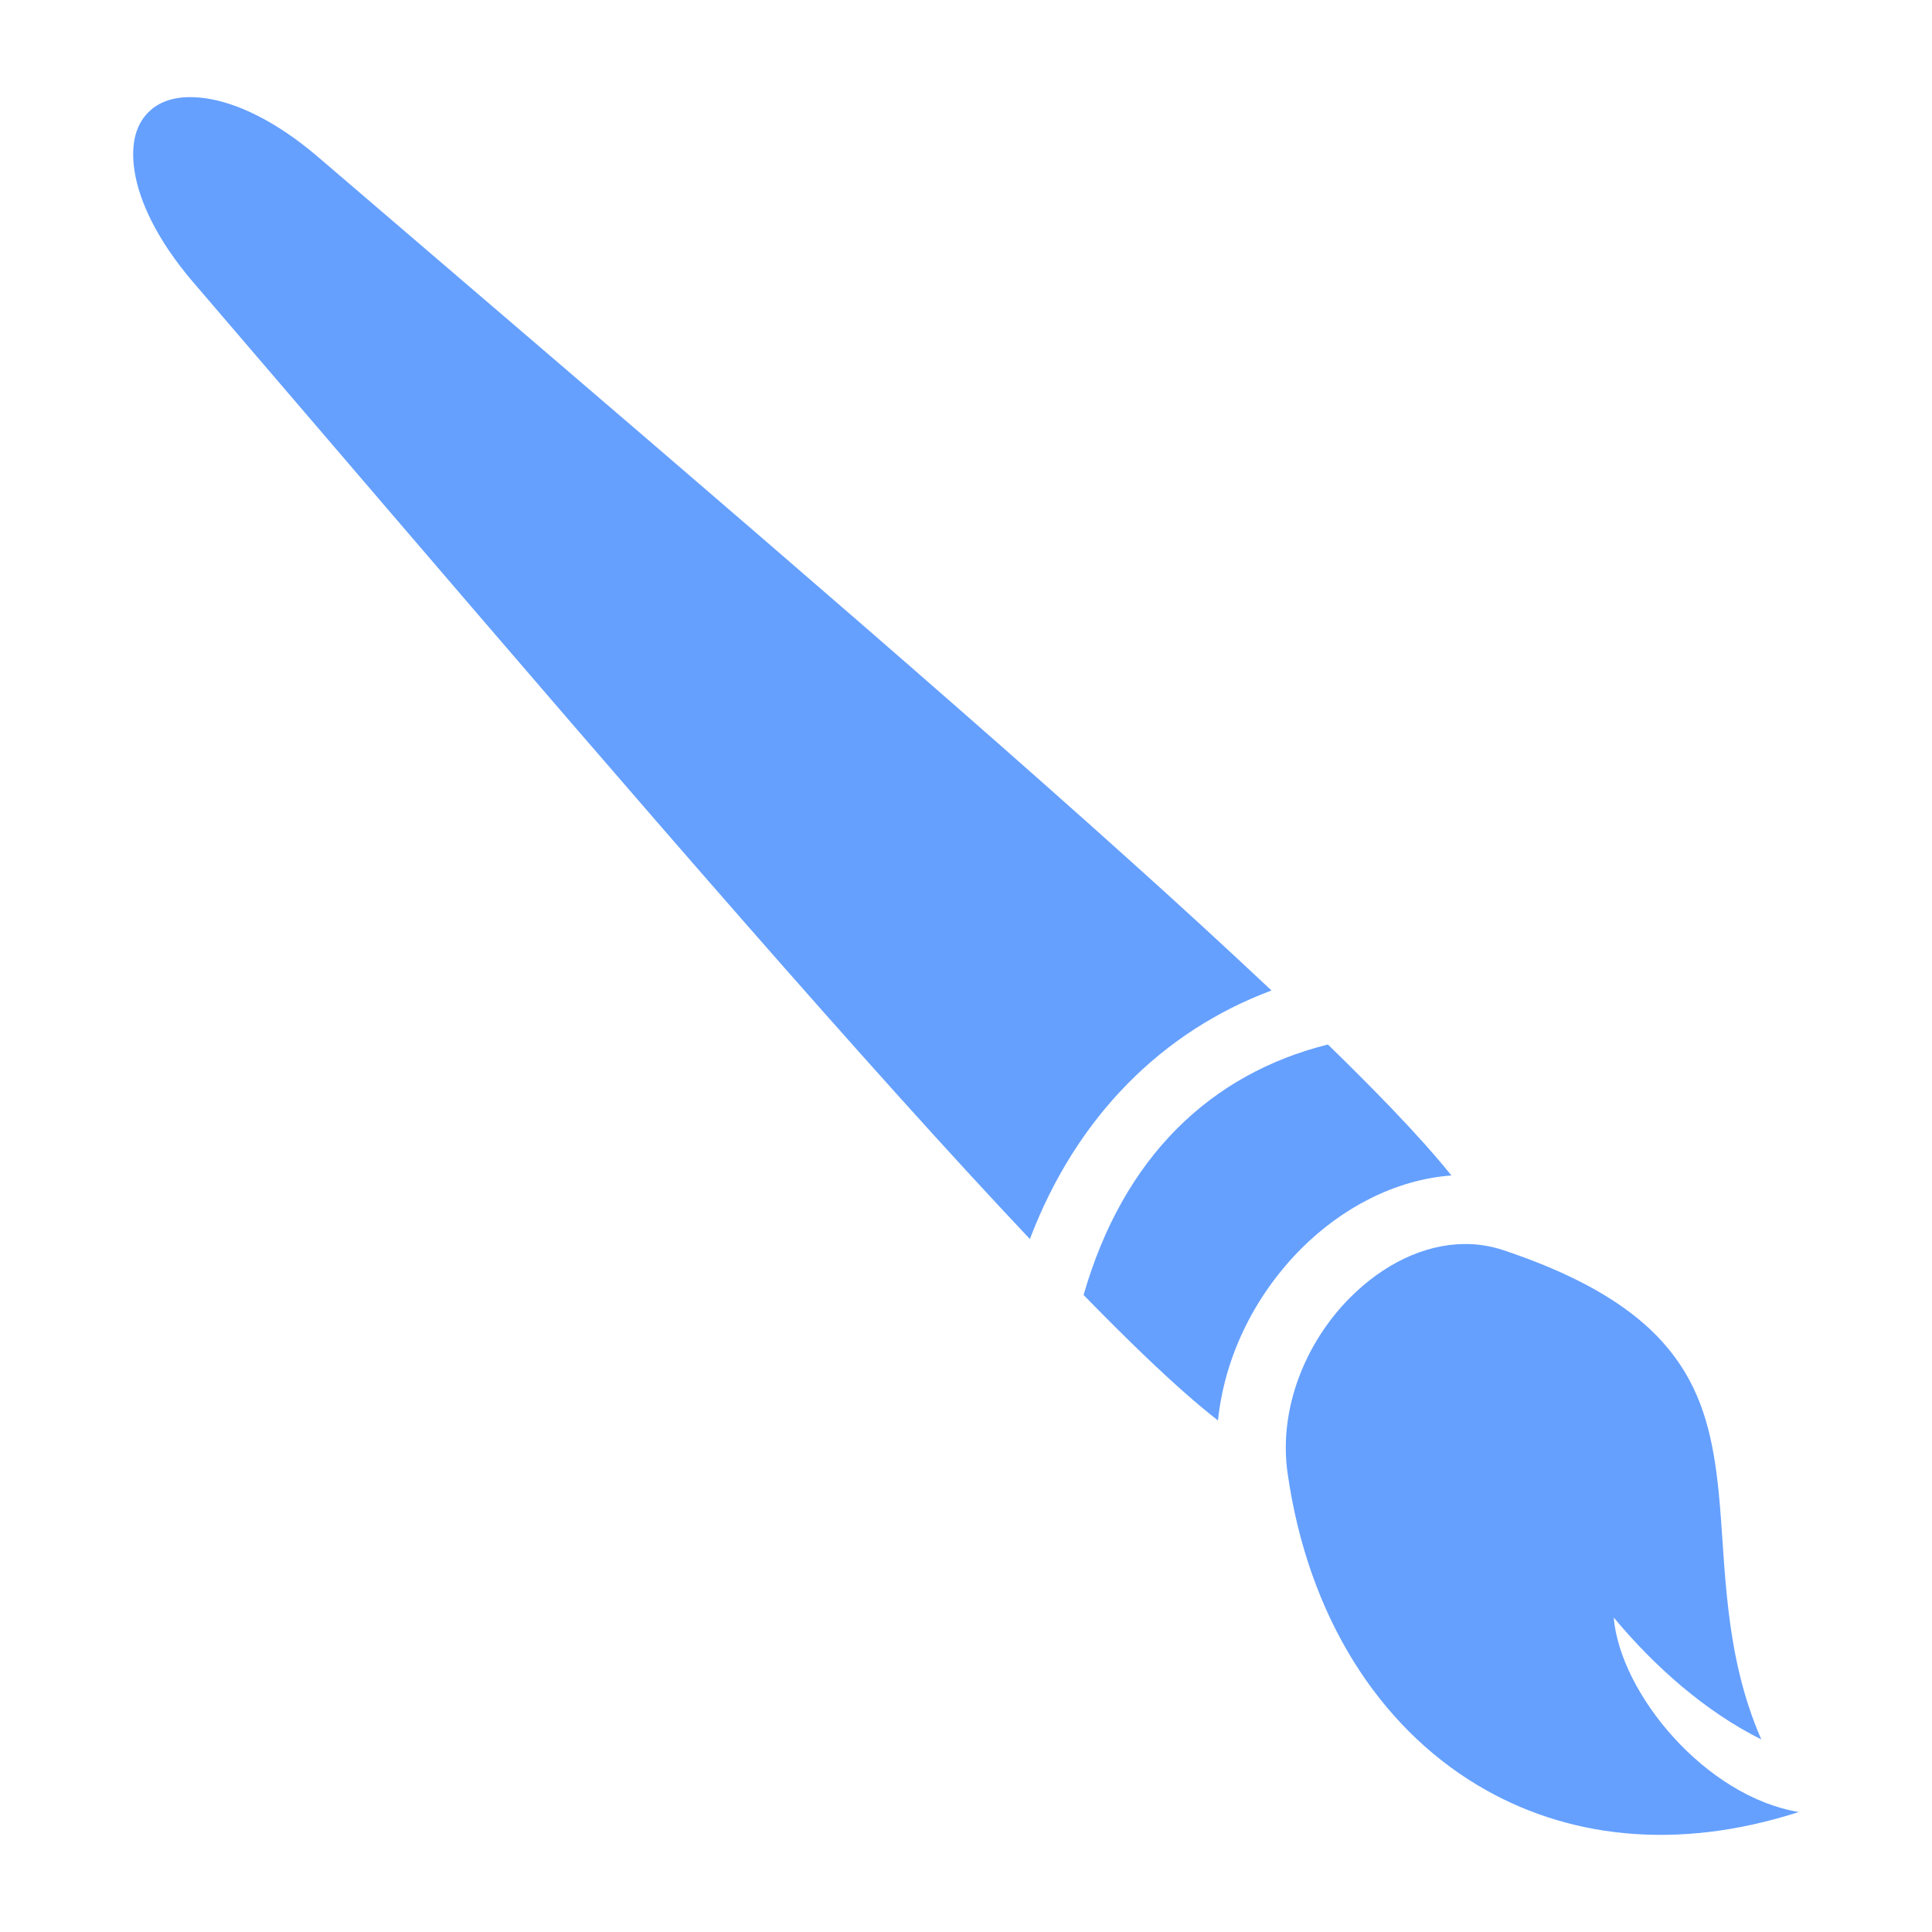
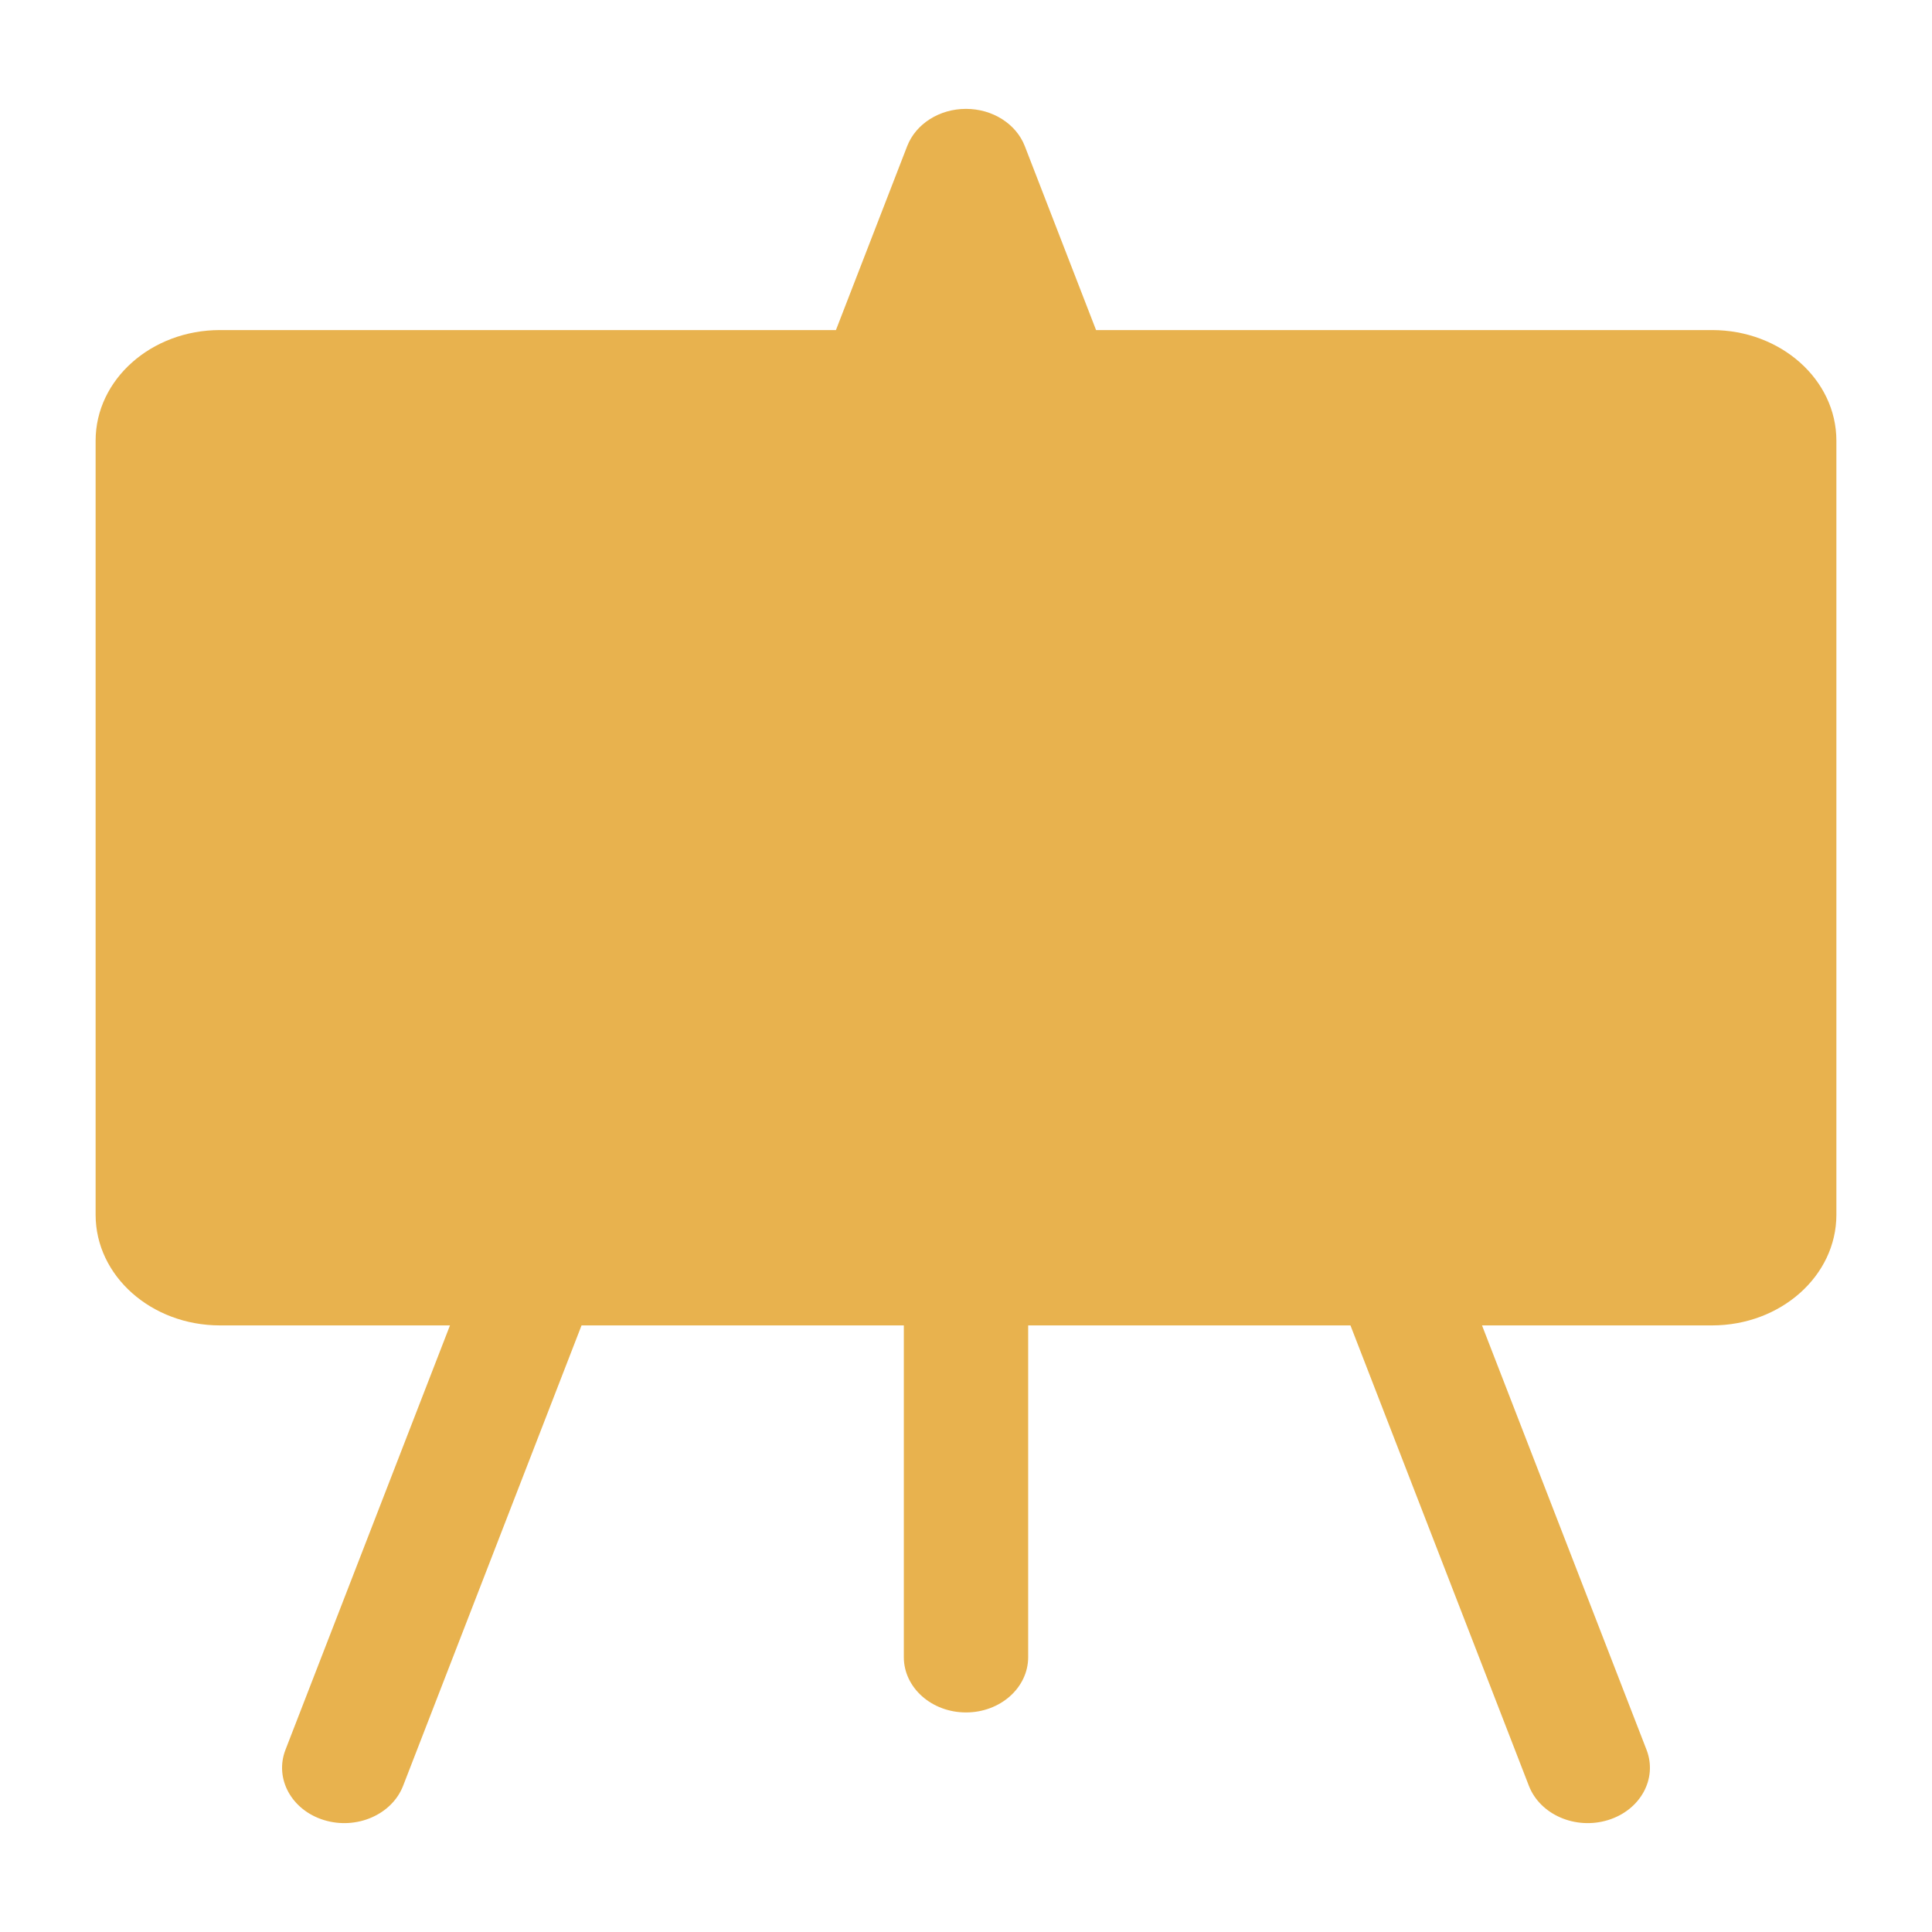
- <svg xmlns="http://www.w3.org/2000/svg" width="200mm" height="200mm" version="1.1" viewBox="0 0 200 200" xmlSpace="preserve" id="svg3">
-   <defs id="defs3" />
-   <g id="g3">
-     <g transform="translate(379.995,-39.52)" id="g2">
-       <path fill="none" fillOpacity="0" strokeLinecap="round" strokeLinejoin="round" strokeWidth="0.265" d="m -379.995,39.52 h 200 v 200 h -200 z" paintOrder="markers stroke fill" id="path1" />
-       <path fill="#65a0ff" fillOpacity="1" strokeWidth="0.398" d="m -360.14,49.575 a 9.467,9.467 0 0 0 -0.479,0.005 c -1.864,0.062 -3.147,0.69 -4.021,1.564 -1.166,1.166 -1.893,3.058 -1.427,6.086 0.467,3.028 2.26,7.06 6.073,11.508 26.996,31.495 52.857,61.853 73.044,84.283 4.88,5.422 9.42,10.37 13.568,14.765 4.81,-12.685 13.746,-21.528 25.012,-25.732 a 864.987,864.987 0 0 0 -14.393,-13.22 c -22.43,-20.186 -52.788,-46.049 -84.283,-73.045 -4.448,-3.813 -8.48,-5.606 -11.508,-6.072 a 11.752,11.752 0 0 0 -1.586,-0.141 z m 117.609,98.07 c -12.112,3.032 -21.17,11.604 -25.292,25.932 2.247,2.3 4.356,4.407 6.275,6.245 3.014,2.888 5.604,5.172 7.638,6.742 0.706,-6.849 3.994,-13.146 8.606,-17.77 4.216,-4.225 9.74,-7.16 15.557,-7.59 -1.539,-1.924 -3.634,-4.276 -6.215,-6.969 a 279.447,279.447 0 0 0 -6.57,-6.59 z m 14.056,20.656 c -4.134,0.054 -8.322,2.1 -11.762,5.548 -4.588,4.599 -7.425,11.472 -6.468,18.172 2.12,14.848 9.443,26.167 19.666,32.301 9.037,5.422 20.458,6.899 33.258,2.777 -9.631,-1.595 -18.48,-12.21 -19.164,-20.14 4.227,5.095 9.519,9.76 15.279,12.625 -3.929,-8.978 -3.659,-18.073 -4.409,-25.576 -0.537,-5.376 -1.547,-9.933 -4.524,-13.98 -2.976,-4.049 -8.12,-7.874 -17.79,-11.097 a 12.35,12.35 0 0 0 -4.086,-0.63 z" id="path2" />
-     </g>
-   </g>
+ <svg xmlns="http://www.w3.org/2000/svg" width="200mm" height="200mm" fill="currentColor" class="bi bi-easel" viewBox="0 0 200 200" version="1.1" id="svg1">
+   <defs id="defs1" />
+   <path d="m 100,11.271 c 2.747,-0.002 5.193,1.548 6.088,3.858 l 7.376,19.039 h 63.766 c 7.109,6e-6 12.872,5.126 12.872,11.449 V 125.756 c 1e-5,6.323 -5.763,11.449 -12.872,11.449 H 153.418 l 17.029,43.928 c 1.159,2.991 -0.627,6.251 -3.99,7.282 -3.363,1.031 -7.028,-0.559 -8.187,-3.549 l -18.471,-47.66 h -33.363 v 34.346 c -0.003,3.159 -2.884,5.719 -6.436,5.719 -3.552,0 -6.433,-2.56 -6.436,-5.719 V 137.205 H 60.201 l -18.471,47.66 c -1.158,2.991 -4.824,4.58 -8.187,3.55 -3.363,-1.031 -5.149,-4.291 -3.99,-7.282 L 46.582,137.205 H 22.77 c -7.109,0 -12.872,-5.126 -12.872,-11.449 V 45.617 c 0,-6.323 5.763,-11.449 12.872,-11.449 h 63.766 l 7.375,-19.039 c 0.896,-2.31 3.341,-3.86 6.088,-3.858" id="path1" style="fill:#e8b24e;fill-opacity:1;stroke:none;stroke-width:17.872;stroke-dasharray:none;stroke-opacity:1" />
</svg>
